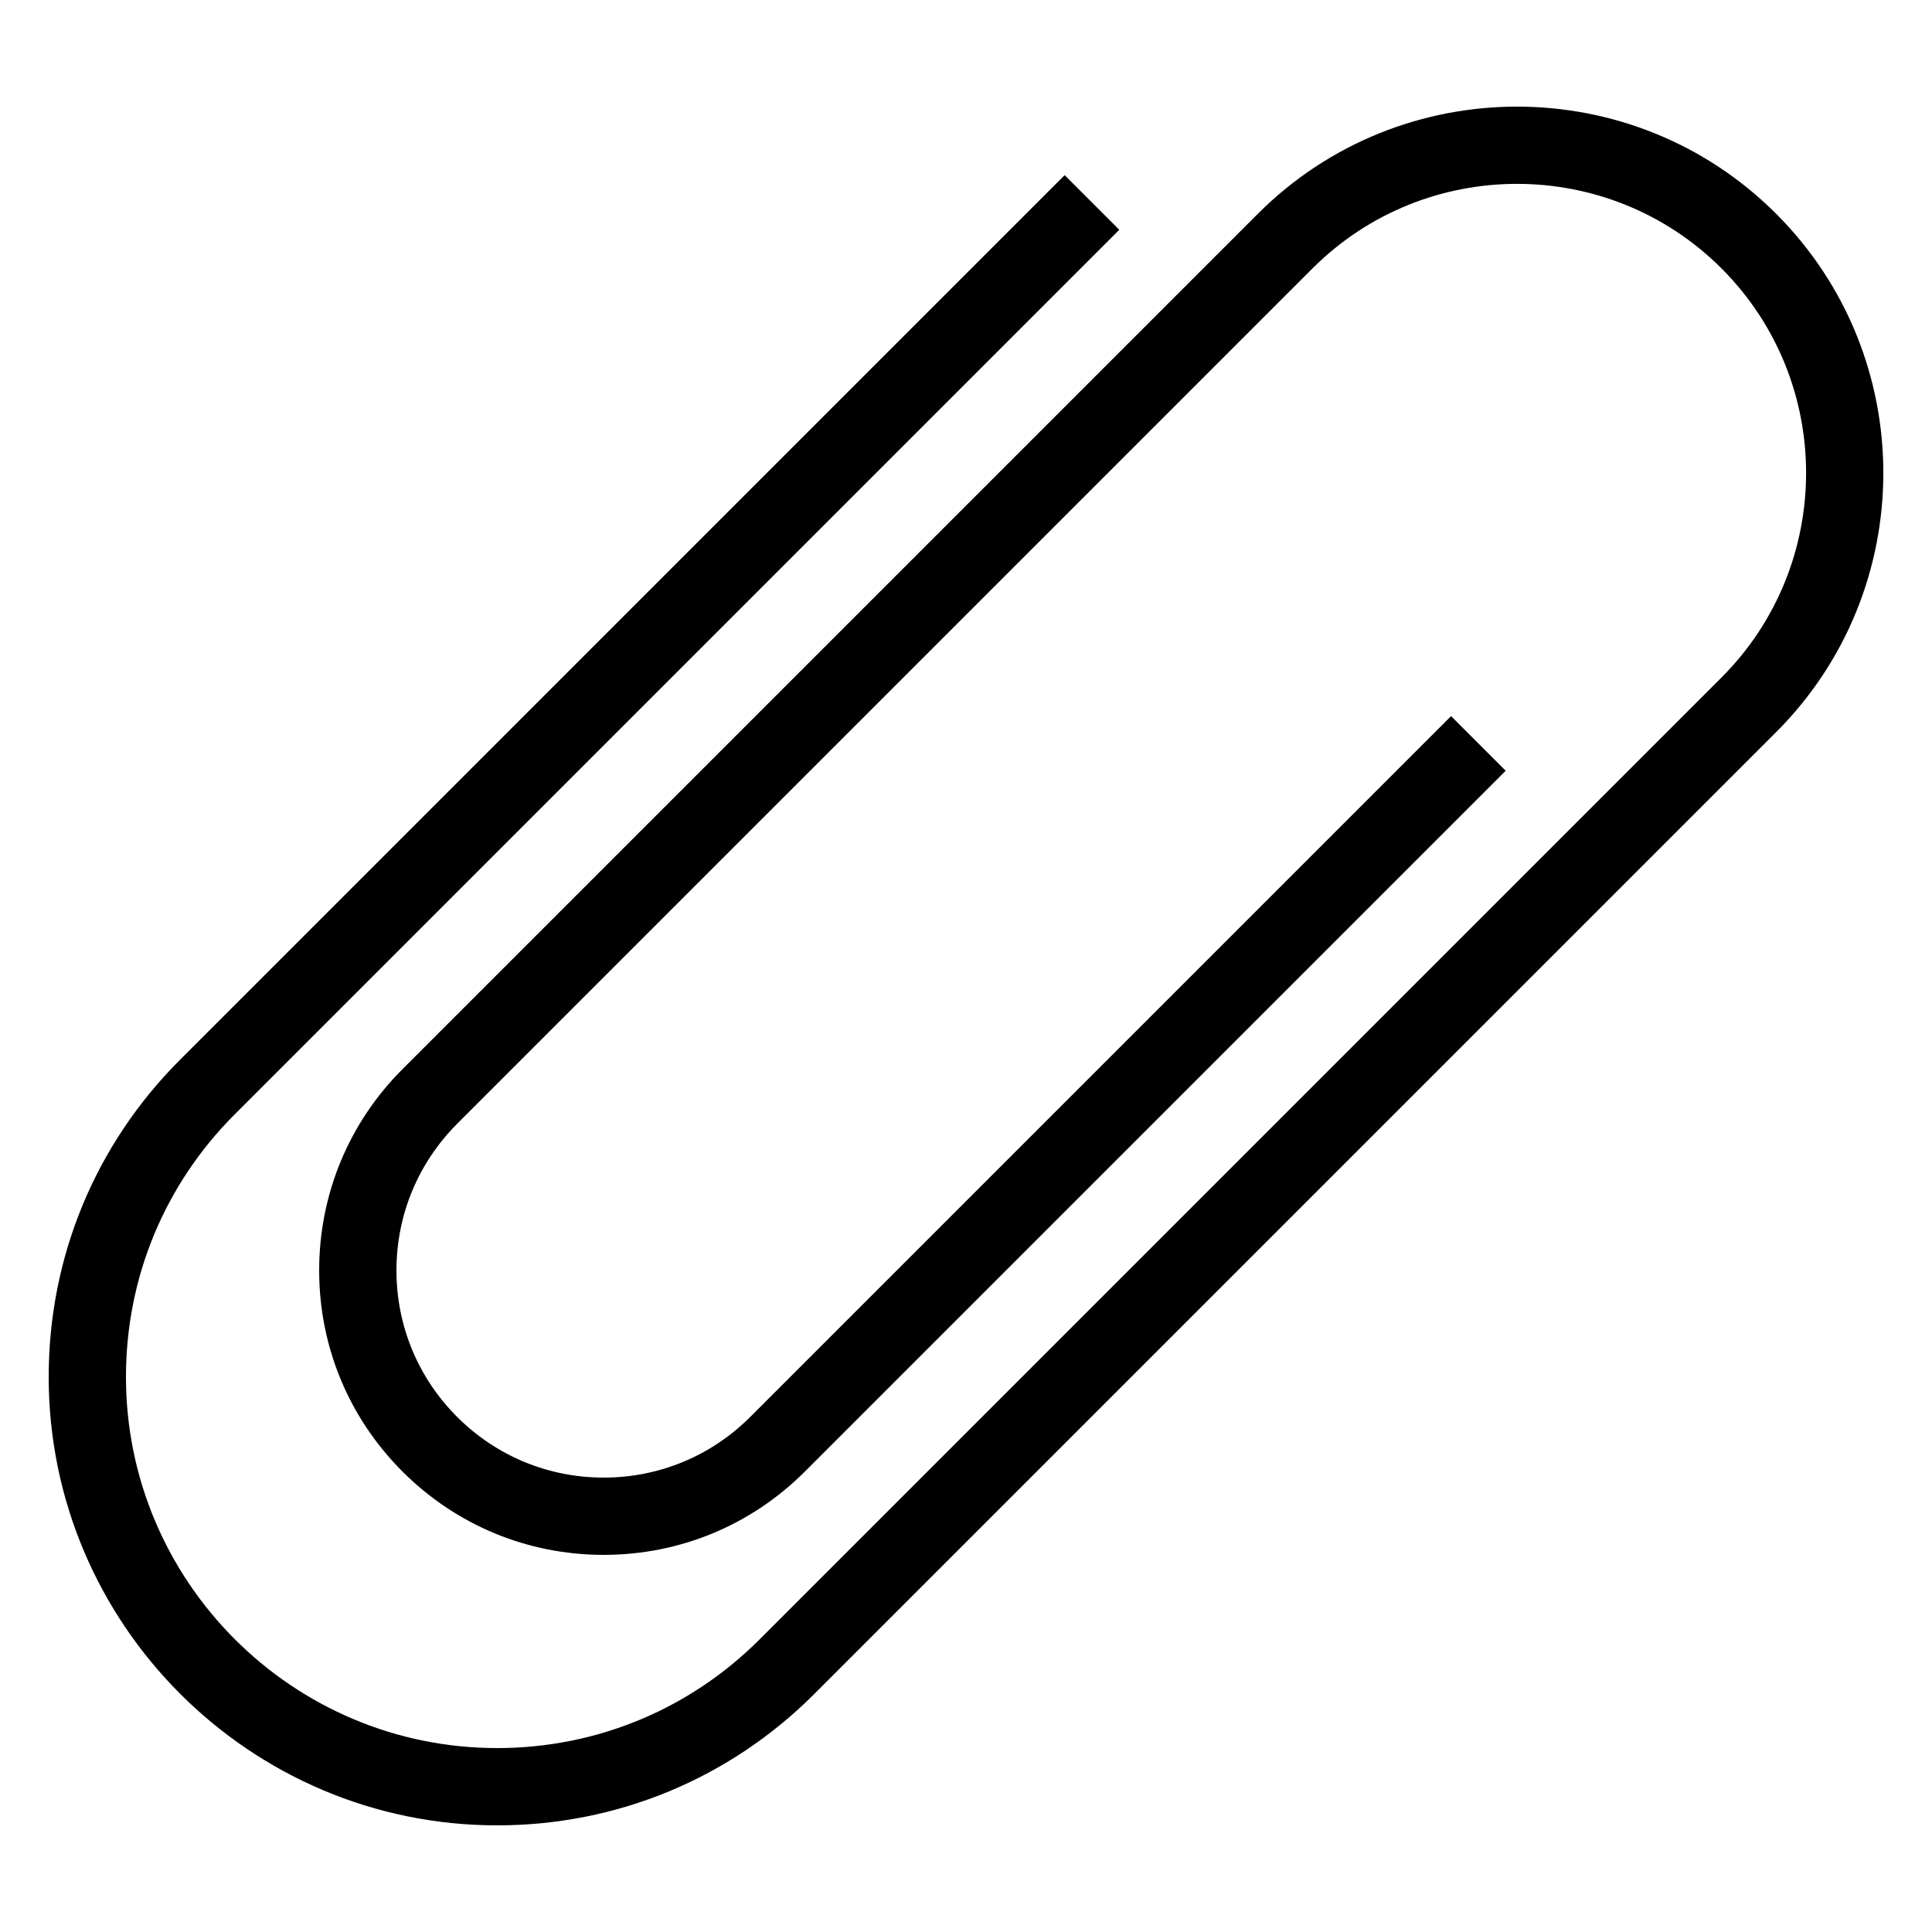
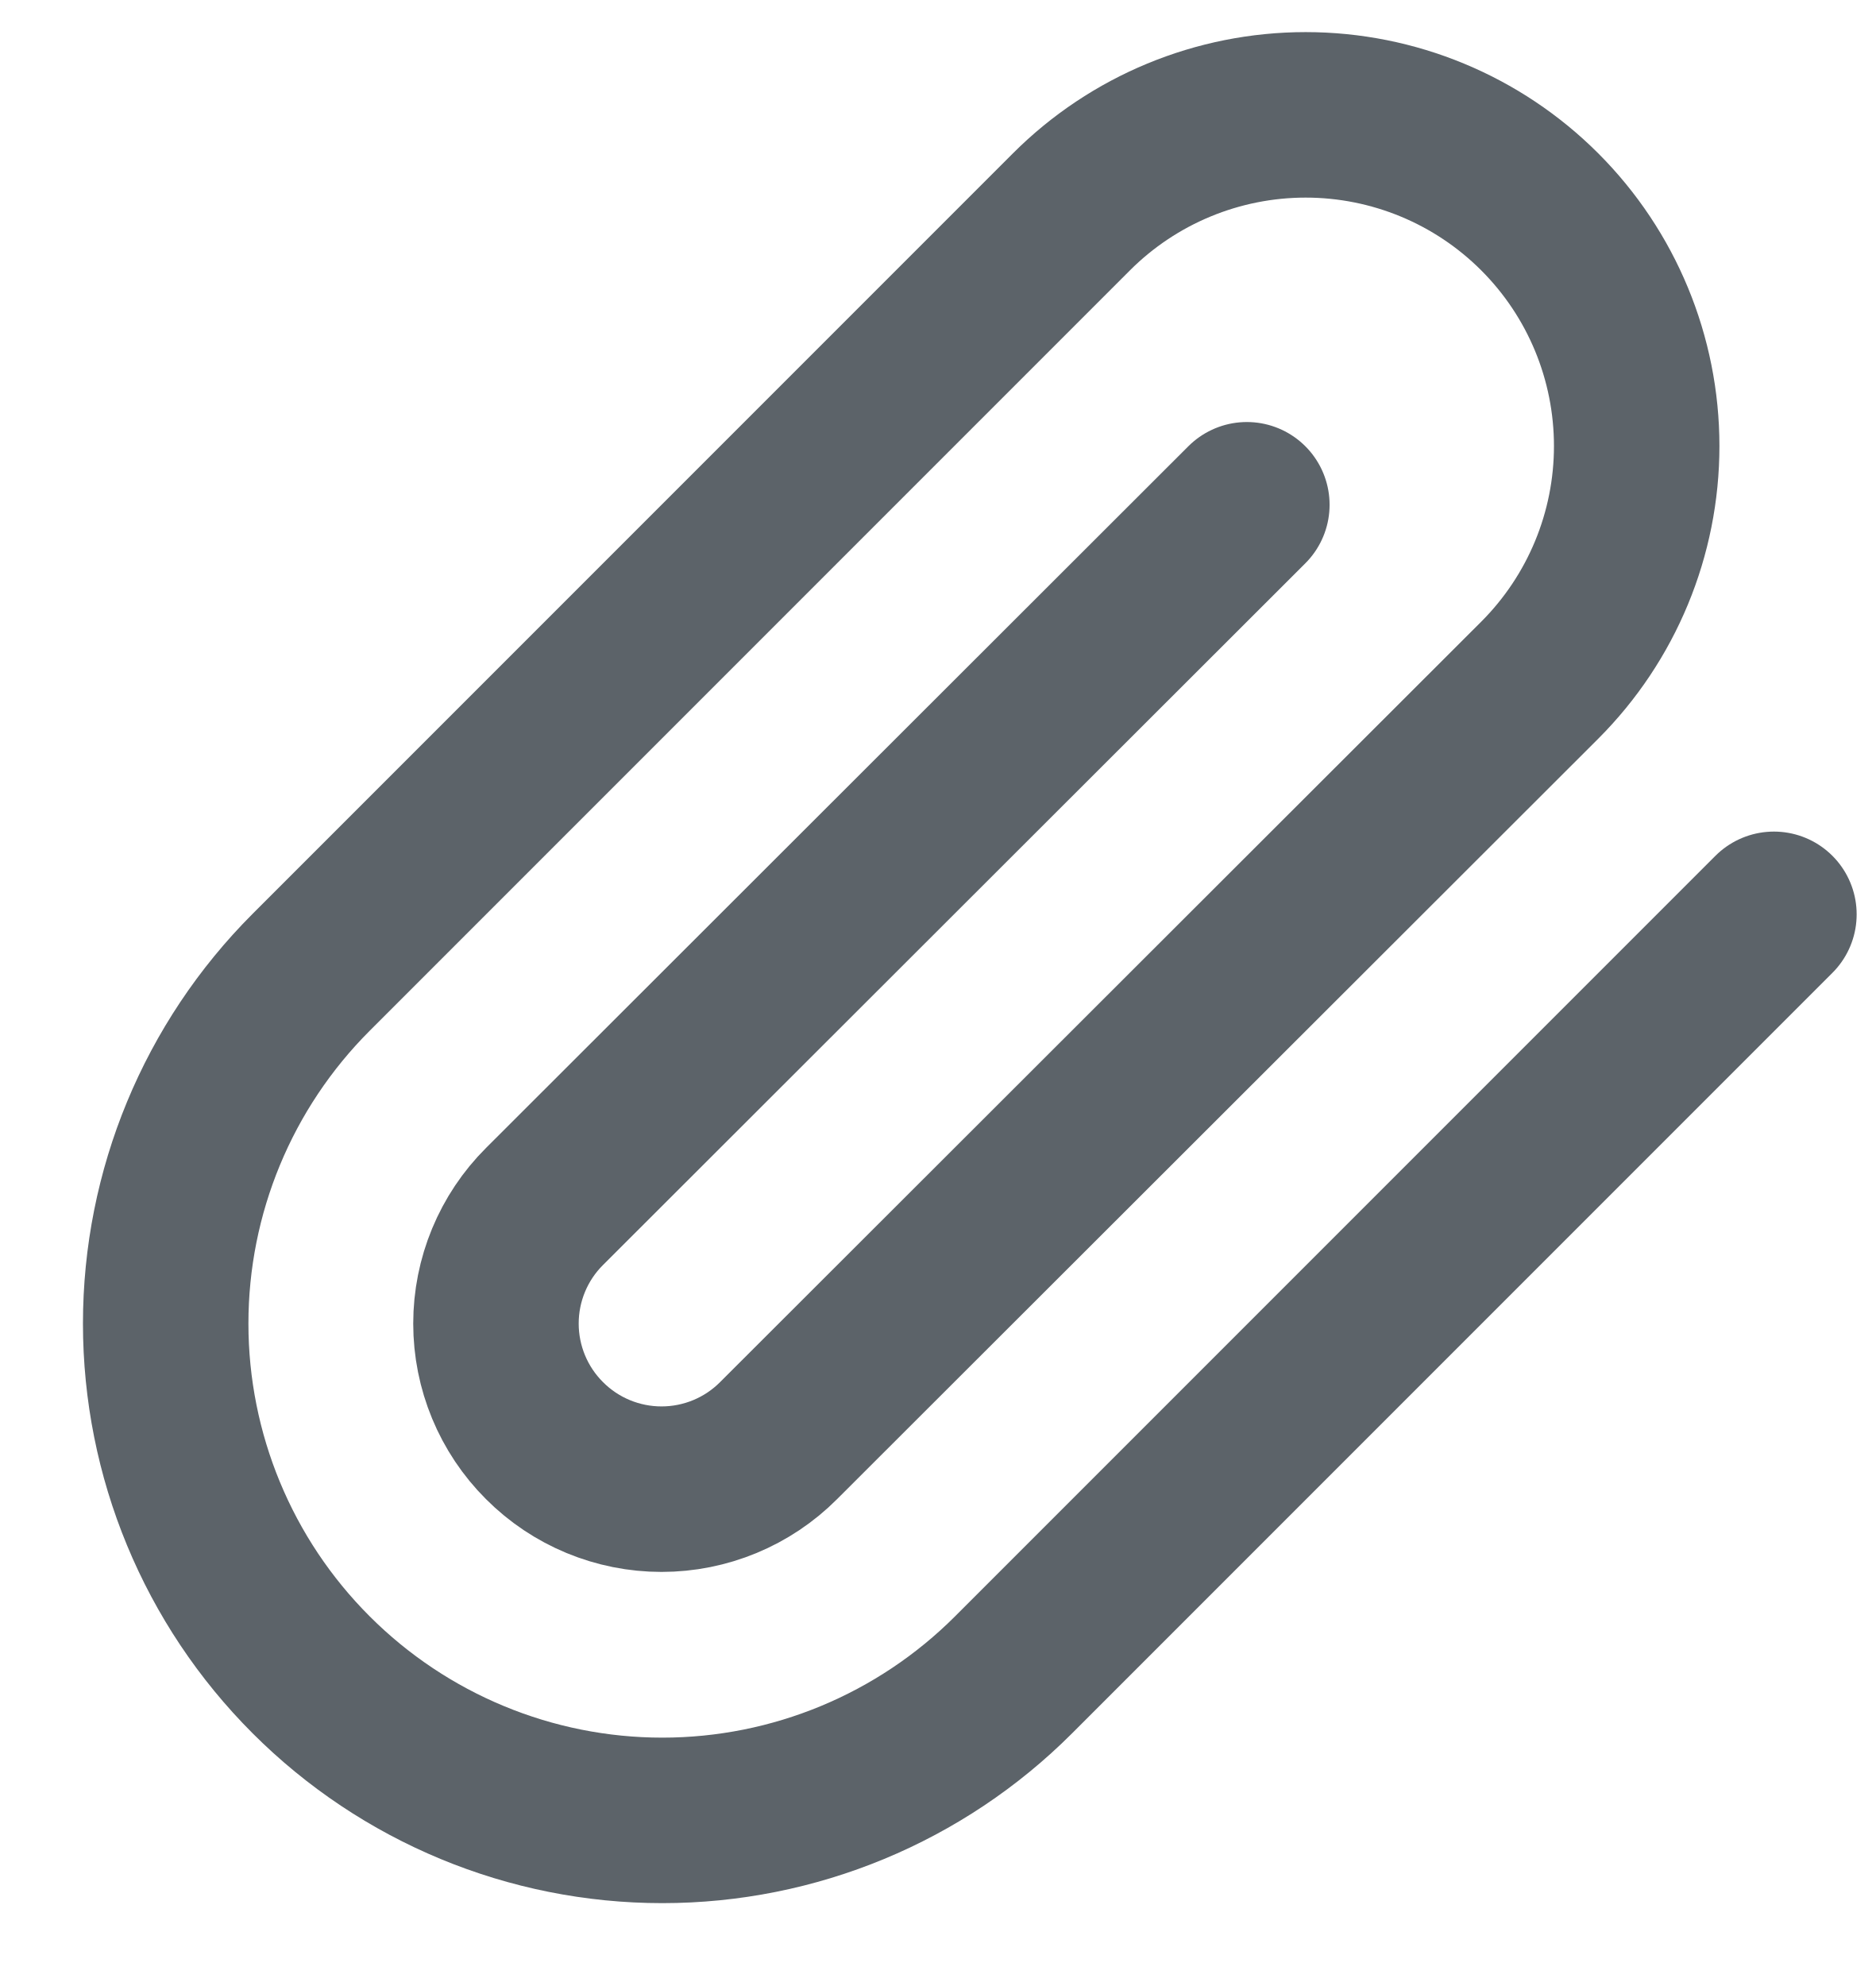
- <svg xmlns="http://www.w3.org/2000/svg" version="1.1" id="Layer_1" x="0px" y="0px" viewBox="0 0 50 50" style="enable-background:new 0 0 50 50;" xml:space="preserve">
-   <g id="Layer_1_1_">
-     <path d="M12.866,47.24c3.1,0,6.015-1.207,8.207-3.399l24.894-24.894c3.698-3.698,3.698-9.716,0-13.414   c-3.697-3.698-9.717-3.698-13.414,0L10.418,27.668c-1.391,1.391-2.157,3.241-2.158,5.208s0.765,3.816,2.156,5.207   s3.24,2.157,5.208,2.157c1.967,0,3.816-0.766,5.207-2.157l18.136-18.136l-1.414-1.414L19.417,36.669   c-1.013,1.013-2.36,1.571-3.795,1.571c-1.433,0-2.779-0.558-3.792-1.571s-1.57-2.36-1.57-3.792c0.001-1.434,0.56-2.781,1.572-3.795   L33.967,6.947c2.918-2.918,7.668-2.918,10.586,0s2.918,7.667,0,10.586L19.659,42.427c-1.814,1.814-4.228,2.813-6.793,2.813   c-5.297,0-9.606-4.31-9.606-9.606c0-2.566,0.999-4.979,2.813-6.793L28.967,5.947l-1.414-1.414L4.659,27.427   c-2.192,2.191-3.399,5.106-3.399,8.207C1.26,42.033,6.467,47.24,12.866,47.24z" />
-   </g>
+ <svg xmlns="http://www.w3.org/2000/svg" width="17" height="18" viewBox="0 0 17 18" fill="none">
+   <path d="M16.081 8.287L9.188 15.18C8.344 16.024 7.199 16.499 6.004 16.499C4.81 16.499 3.665 16.024 2.821 15.18C1.976 14.336 1.502 13.19 1.502 11.996C1.502 10.802 1.976 9.657 2.821 8.812L9.713 1.92C10.276 1.357 11.04 1.041 11.836 1.041C12.632 1.041 13.395 1.357 13.958 1.92C14.521 2.483 14.837 3.246 14.837 4.043C14.837 4.839 14.521 5.602 13.958 6.165L7.058 13.057C6.777 13.339 6.395 13.497 5.997 13.497C5.599 13.497 5.217 13.339 4.936 13.057C4.654 12.776 4.496 12.394 4.496 11.996C4.496 11.598 4.654 11.216 4.936 10.935L11.303 4.575" stroke="#5C6369" stroke-width="1.5" stroke-linecap="round" stroke-linejoin="round" />
</svg>
